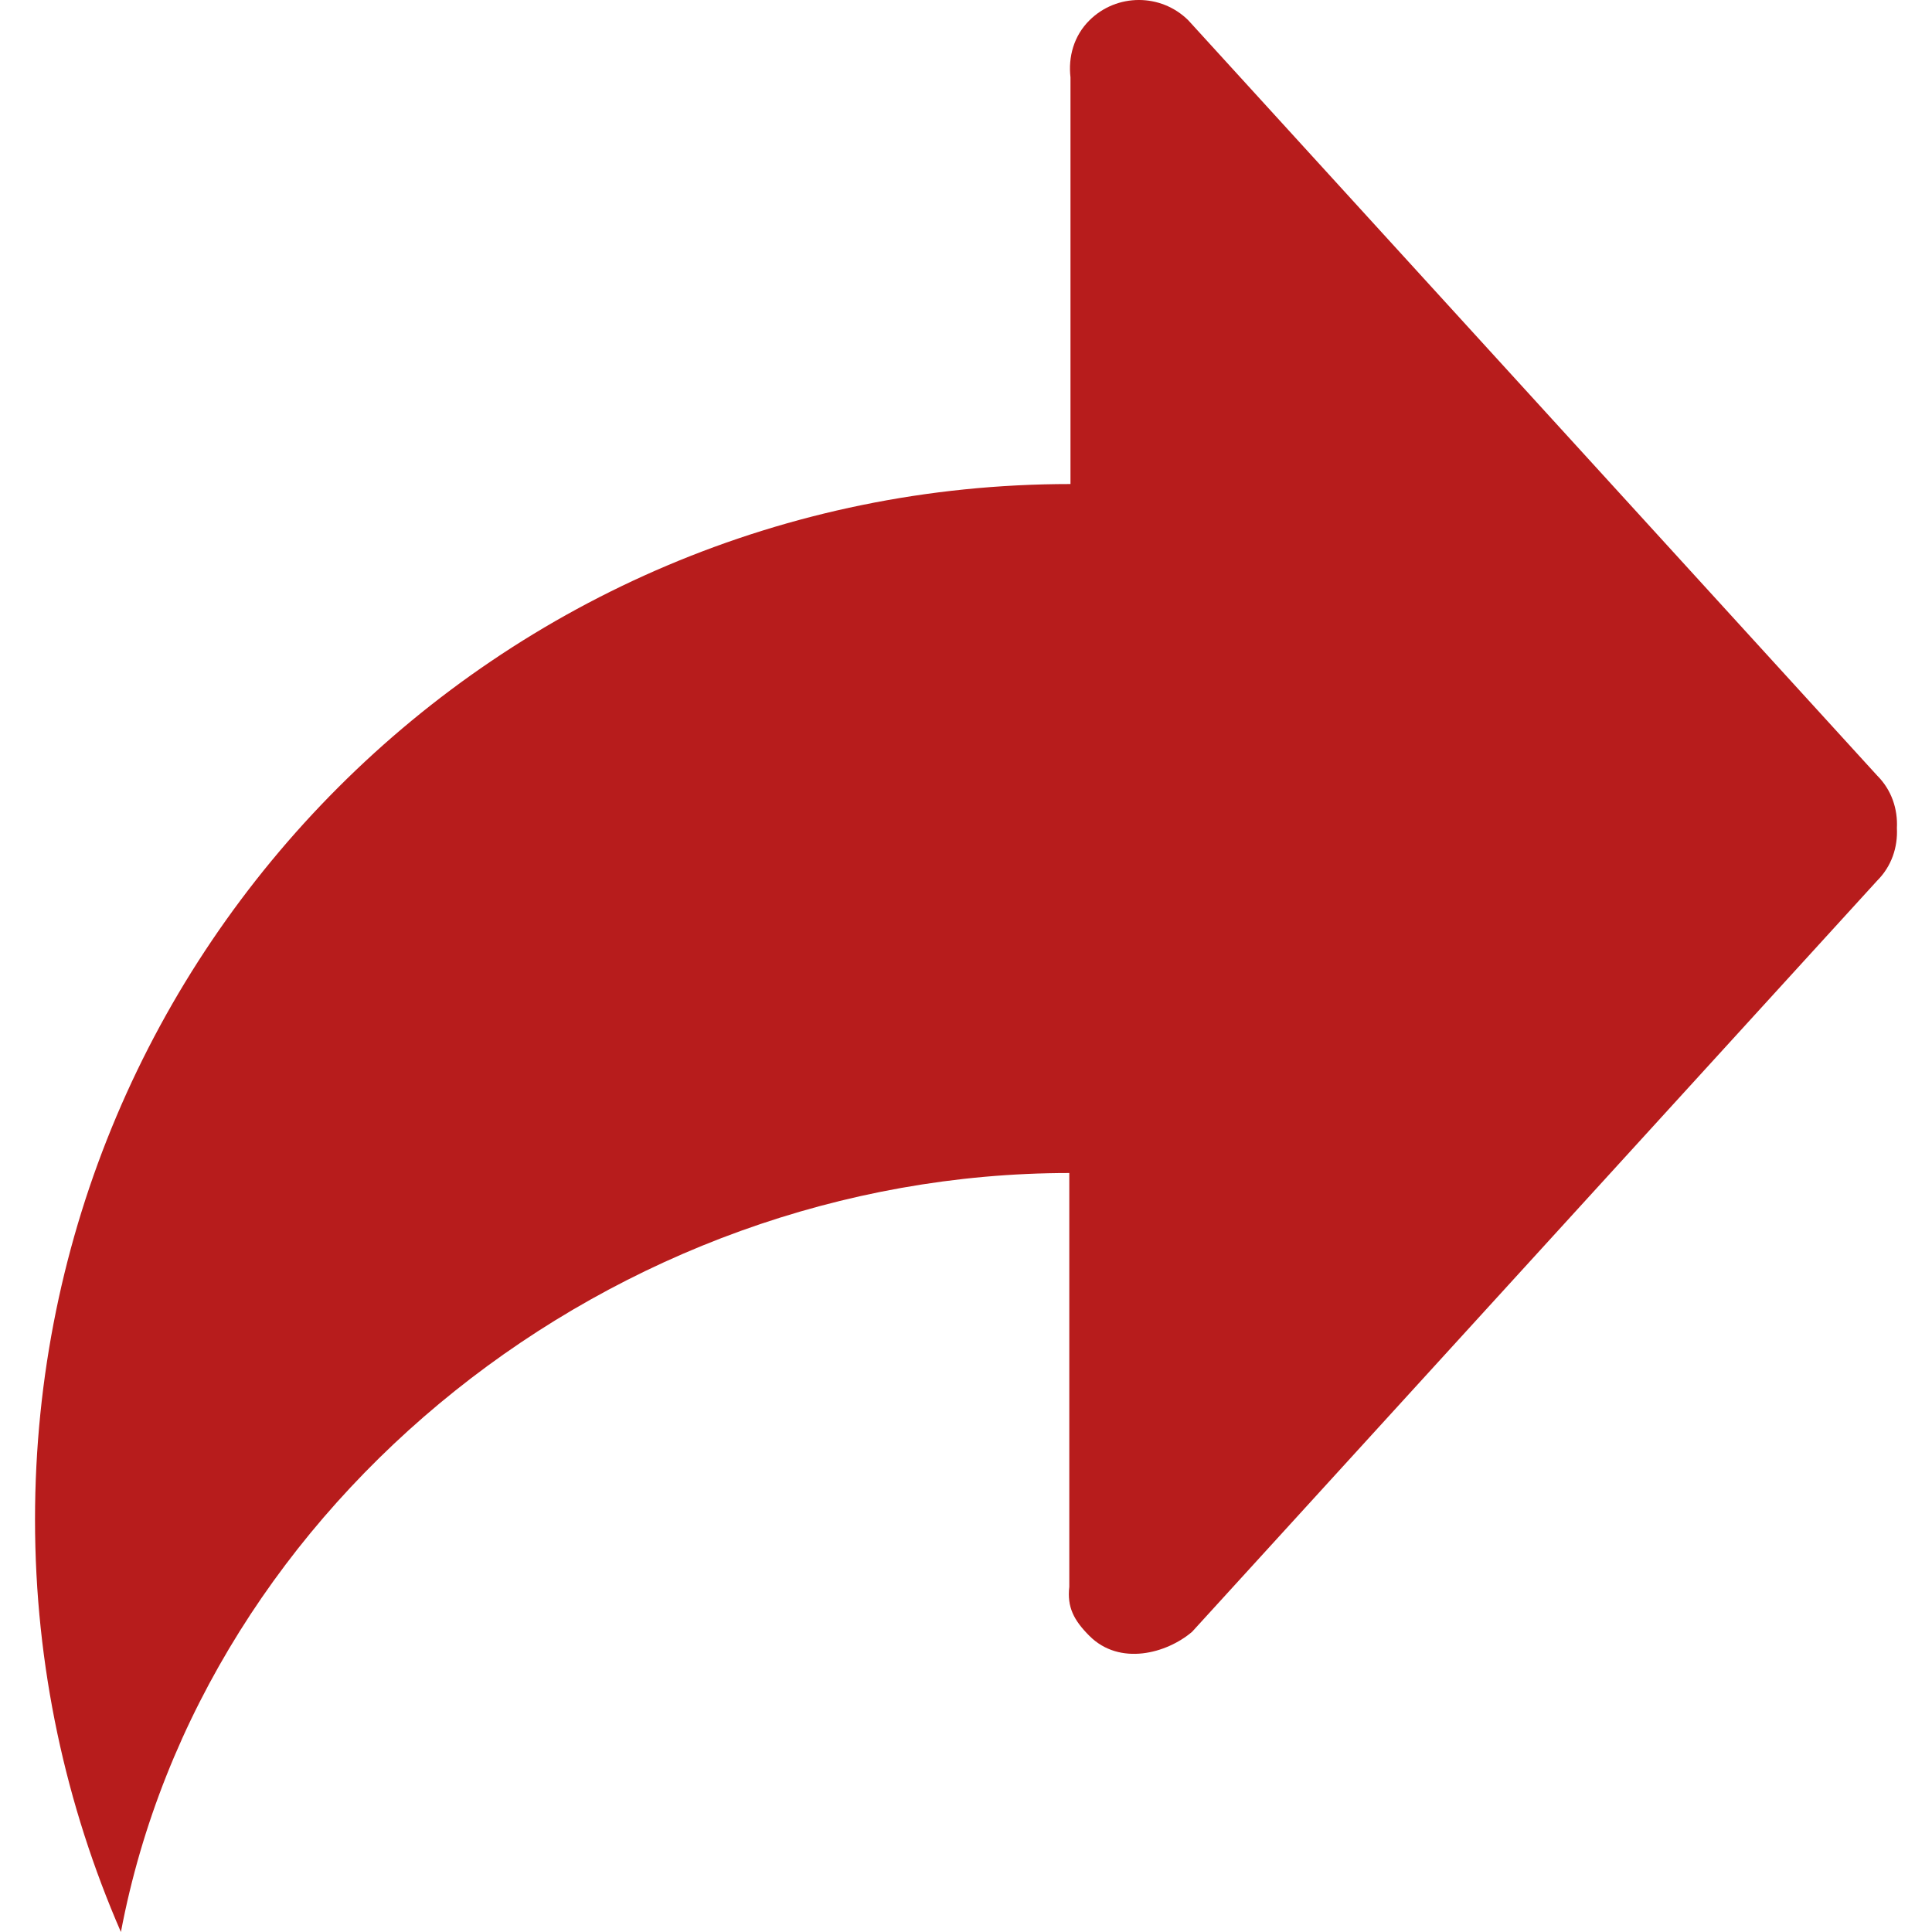
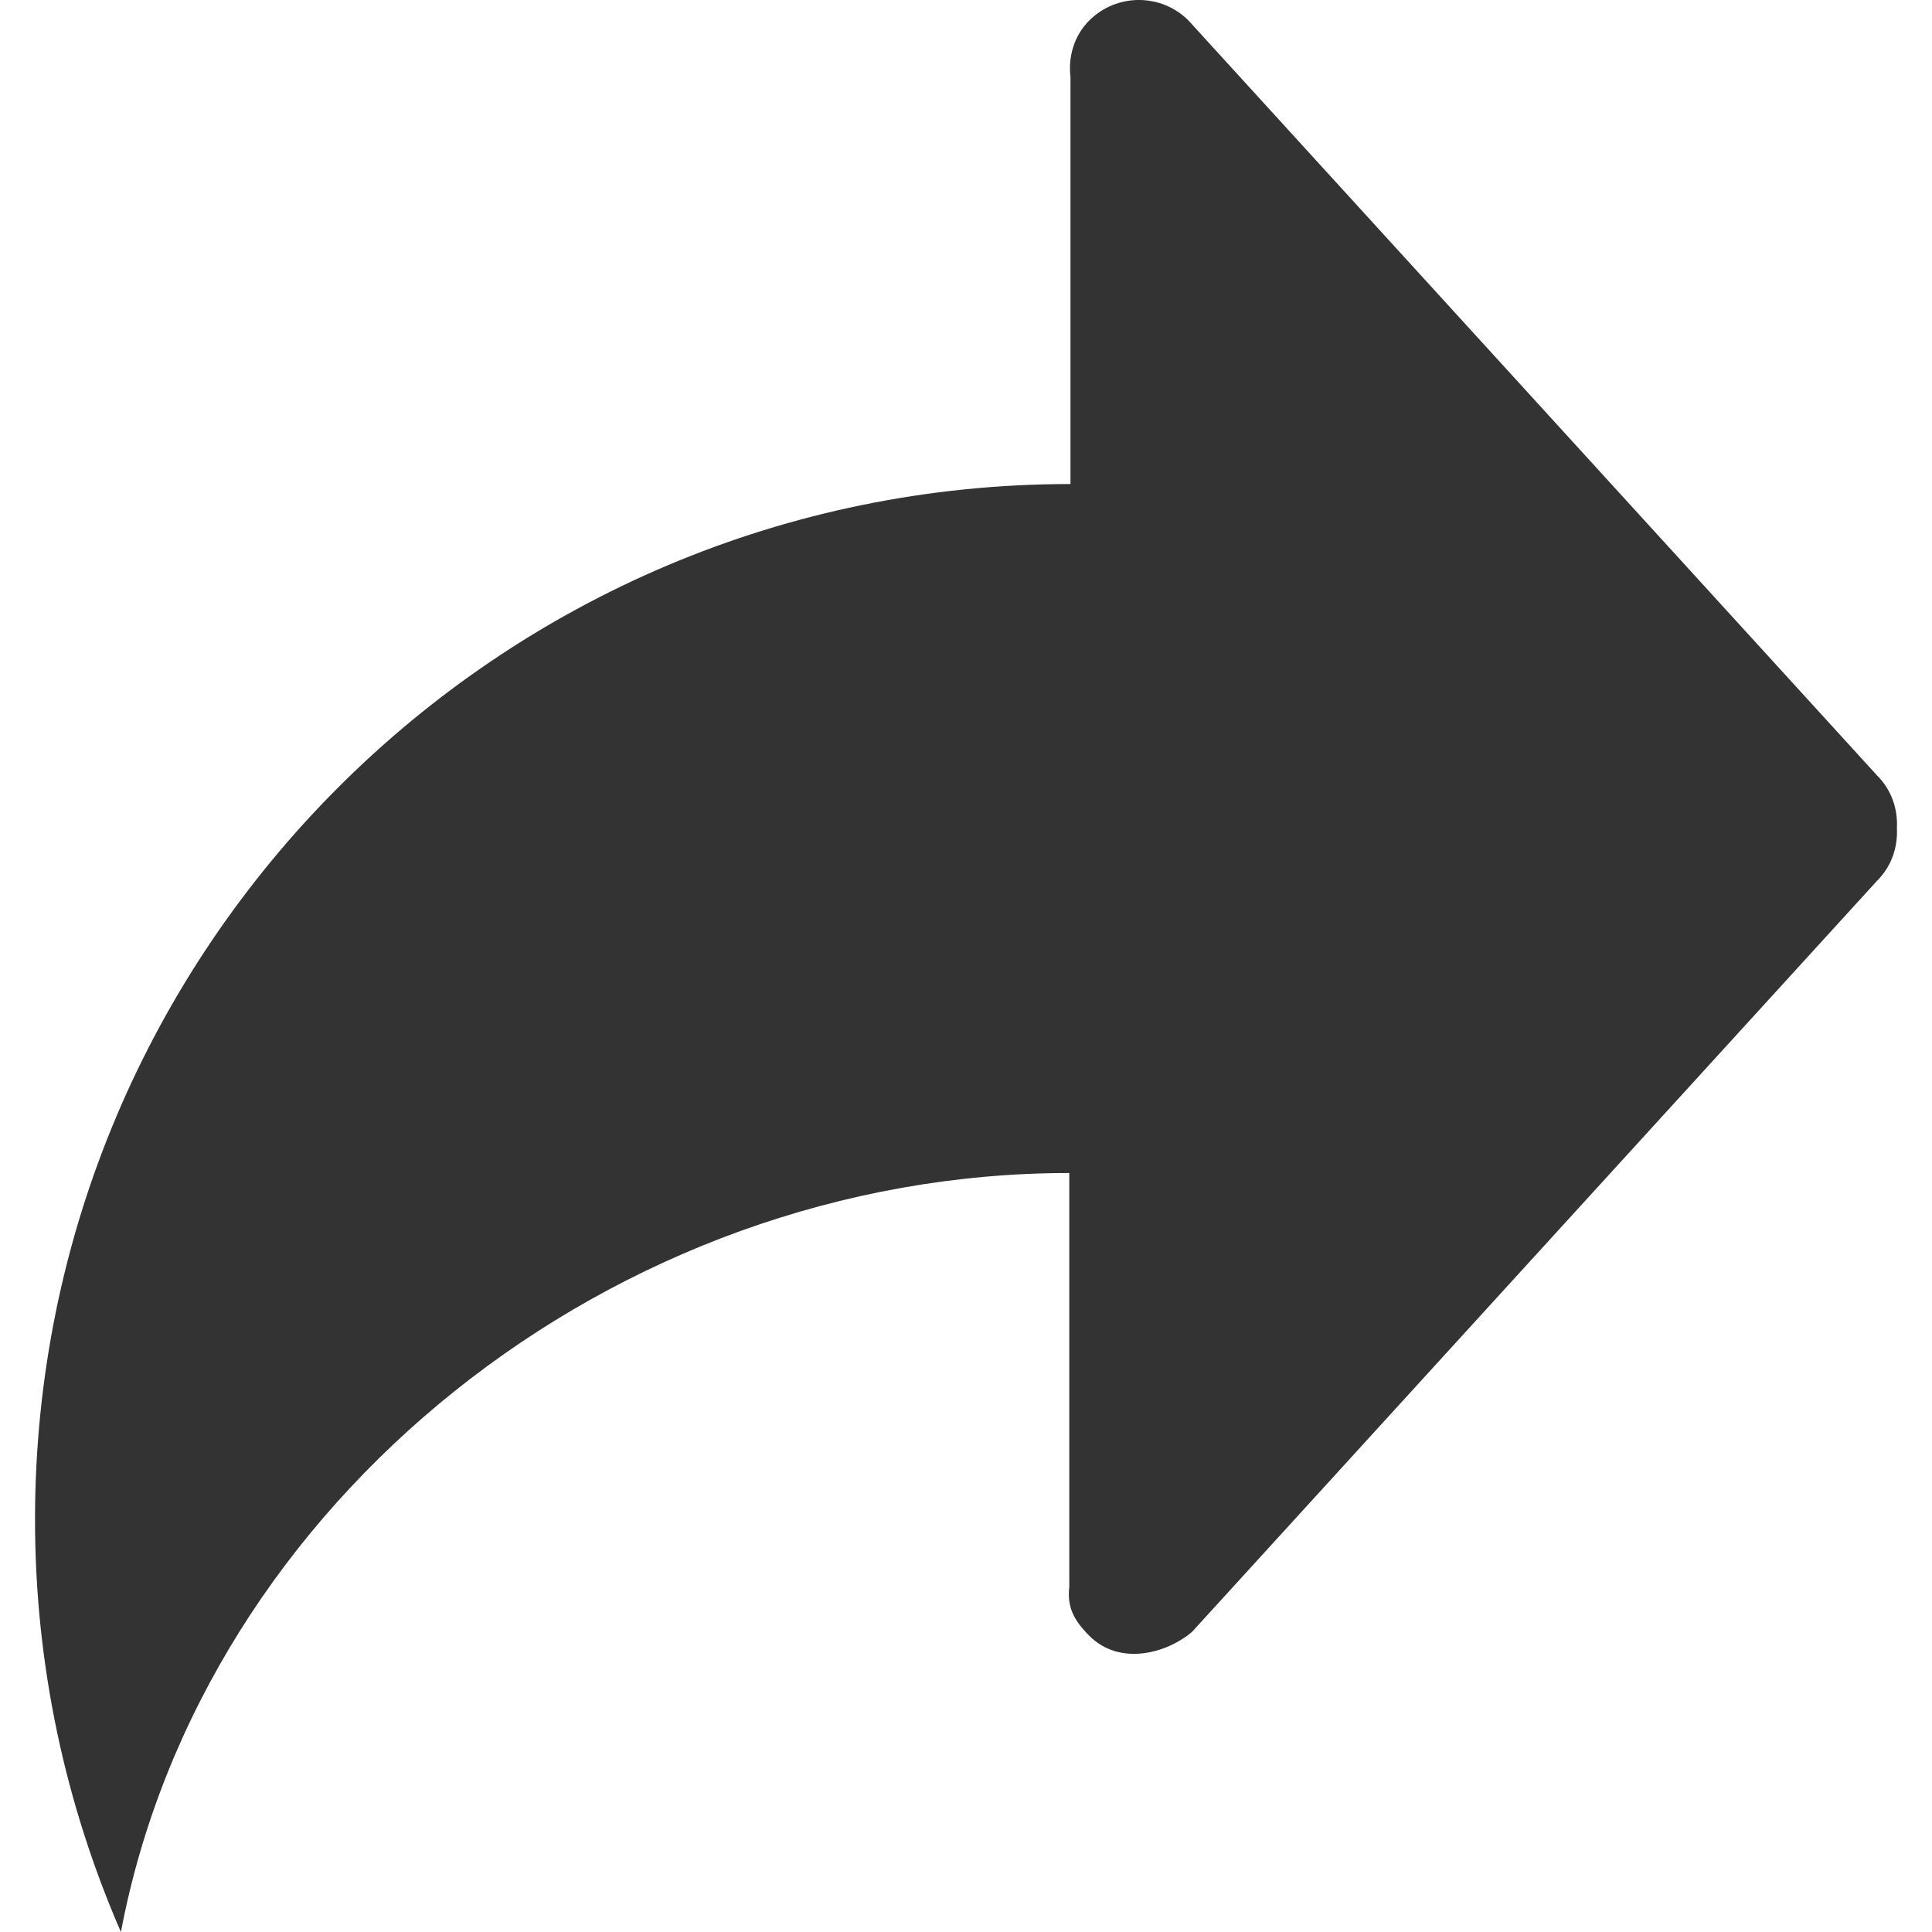
<svg xmlns="http://www.w3.org/2000/svg" width="634.998" height="634.998" enable-background="new 0 0 634.998 634.998" version="1.1" xml:space="preserve">
  <g class="layer">
    <g id="svg_1">
      <g id="_x32_">
        <g id="svg_2">
-           <path d="m616.96,254.89l-226.39,-248.21c-8.97,-8.91 -23.52,-8.91 -32.5,0c-5.16,5.12 -7,12.06 -6.23,18.74l0,133.67c-187.95,0 -340.33,152.37 -340.33,340.34c0,48.2 10.15,94 28.23,135.57c26.86,-141.78 162.14,-249.46 311.71,-249.46c0,13.4 0,135.98 0,135.98c-0.77,6.69 1.48,11.02 6.62,16.16c9.93,9.93 25.34,5.82 33.75,-1.36l225.14,-246.85c4.78,-4.76 6.82,-11.06 6.5,-17.29c0.32,-6.23 -1.72,-12.53 -6.5,-17.29z" fill="#b71c1c" id="svg_3" />
+           <path d="m616.96,254.89l-226.39,-248.21c-8.97,-8.91 -23.52,-8.91 -32.5,0c-5.16,5.12 -7,12.06 -6.23,18.74l0,133.67c-187.95,0 -340.33,152.37 -340.33,340.34c0,48.2 10.15,94 28.23,135.57c26.86,-141.78 162.14,-249.46 311.71,-249.46c0,13.4 0,135.98 0,135.98c-0.77,6.69 1.48,11.02 6.62,16.16c9.93,9.93 25.34,5.82 33.75,-1.36l225.14,-246.85c4.78,-4.76 6.82,-11.06 6.5,-17.29c0.32,-6.23 -1.72,-12.53 -6.5,-17.29z" fill="#333333" id="svg_3" />
        </g>
      </g>
    </g>
    <g id="svg_4" />
    <g id="svg_5" />
    <g id="svg_6" />
    <g id="svg_7" />
    <g id="svg_8" />
    <g id="svg_9" />
    <g id="svg_10" />
    <g id="svg_11" />
    <g id="svg_12" />
    <g id="svg_13" />
    <g id="svg_14" />
    <g id="svg_15" />
    <g id="svg_16" />
    <g id="svg_17" />
    <g id="svg_18" />
  </g>
</svg>
